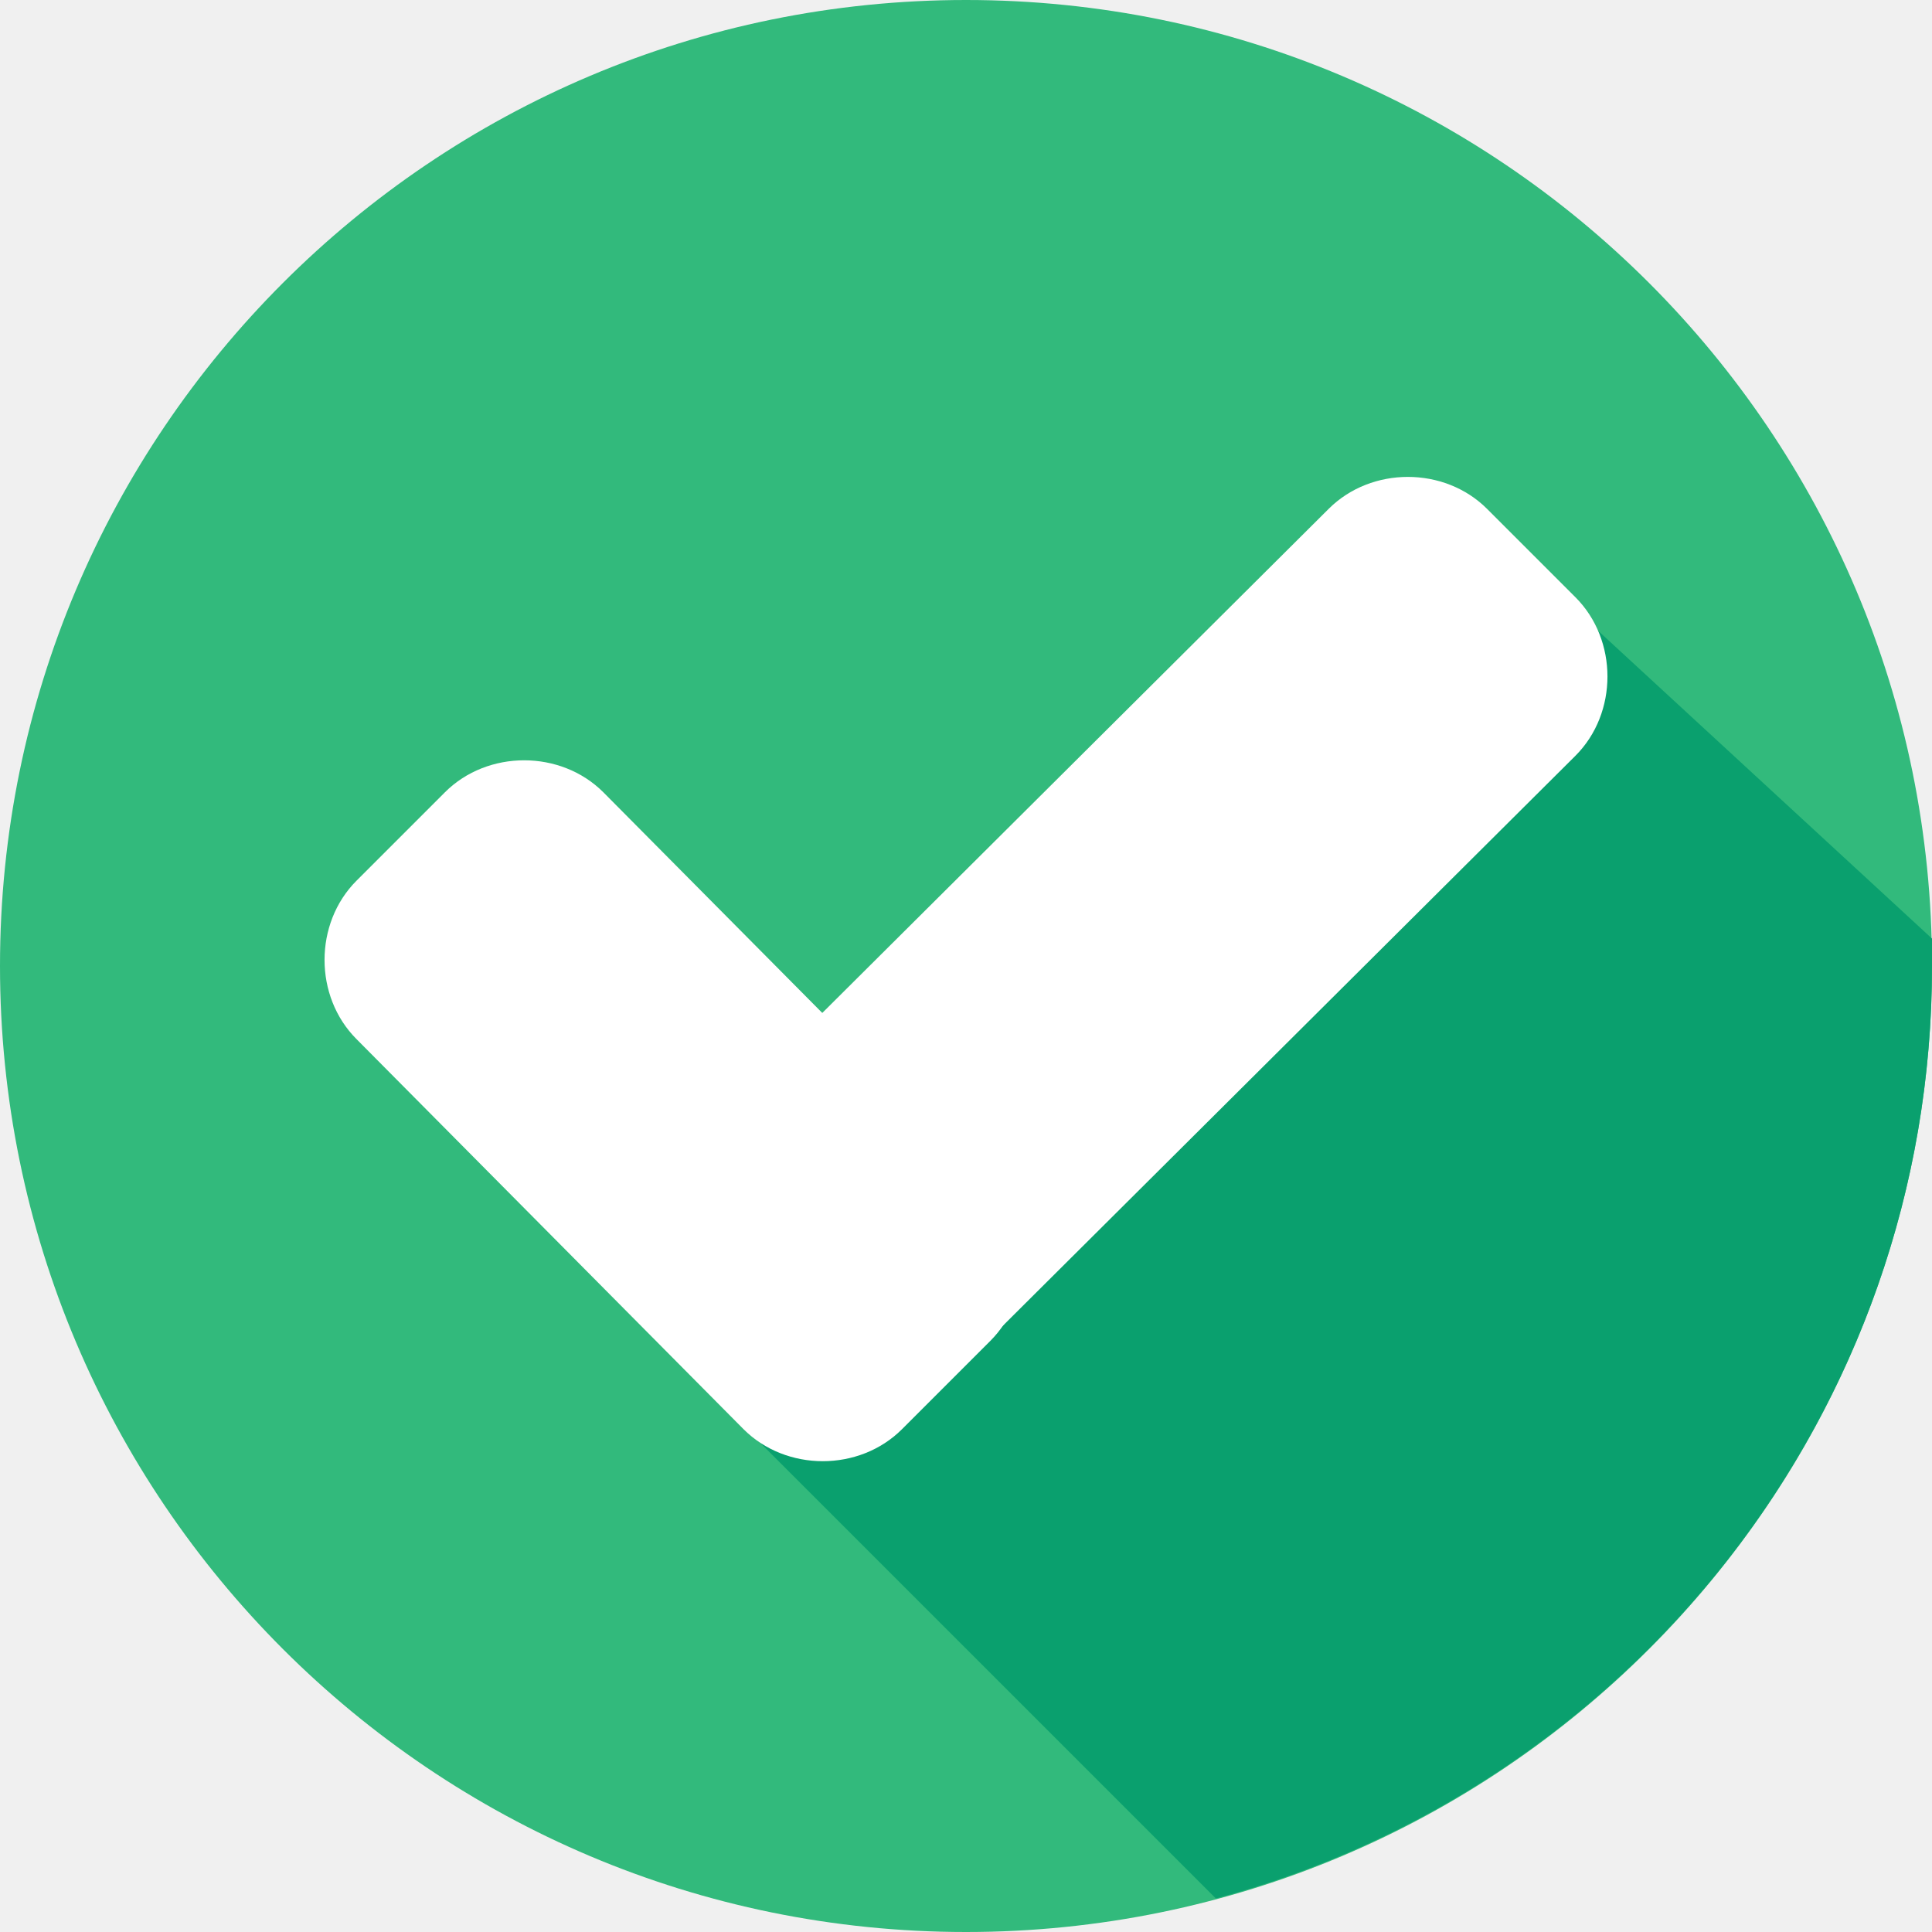
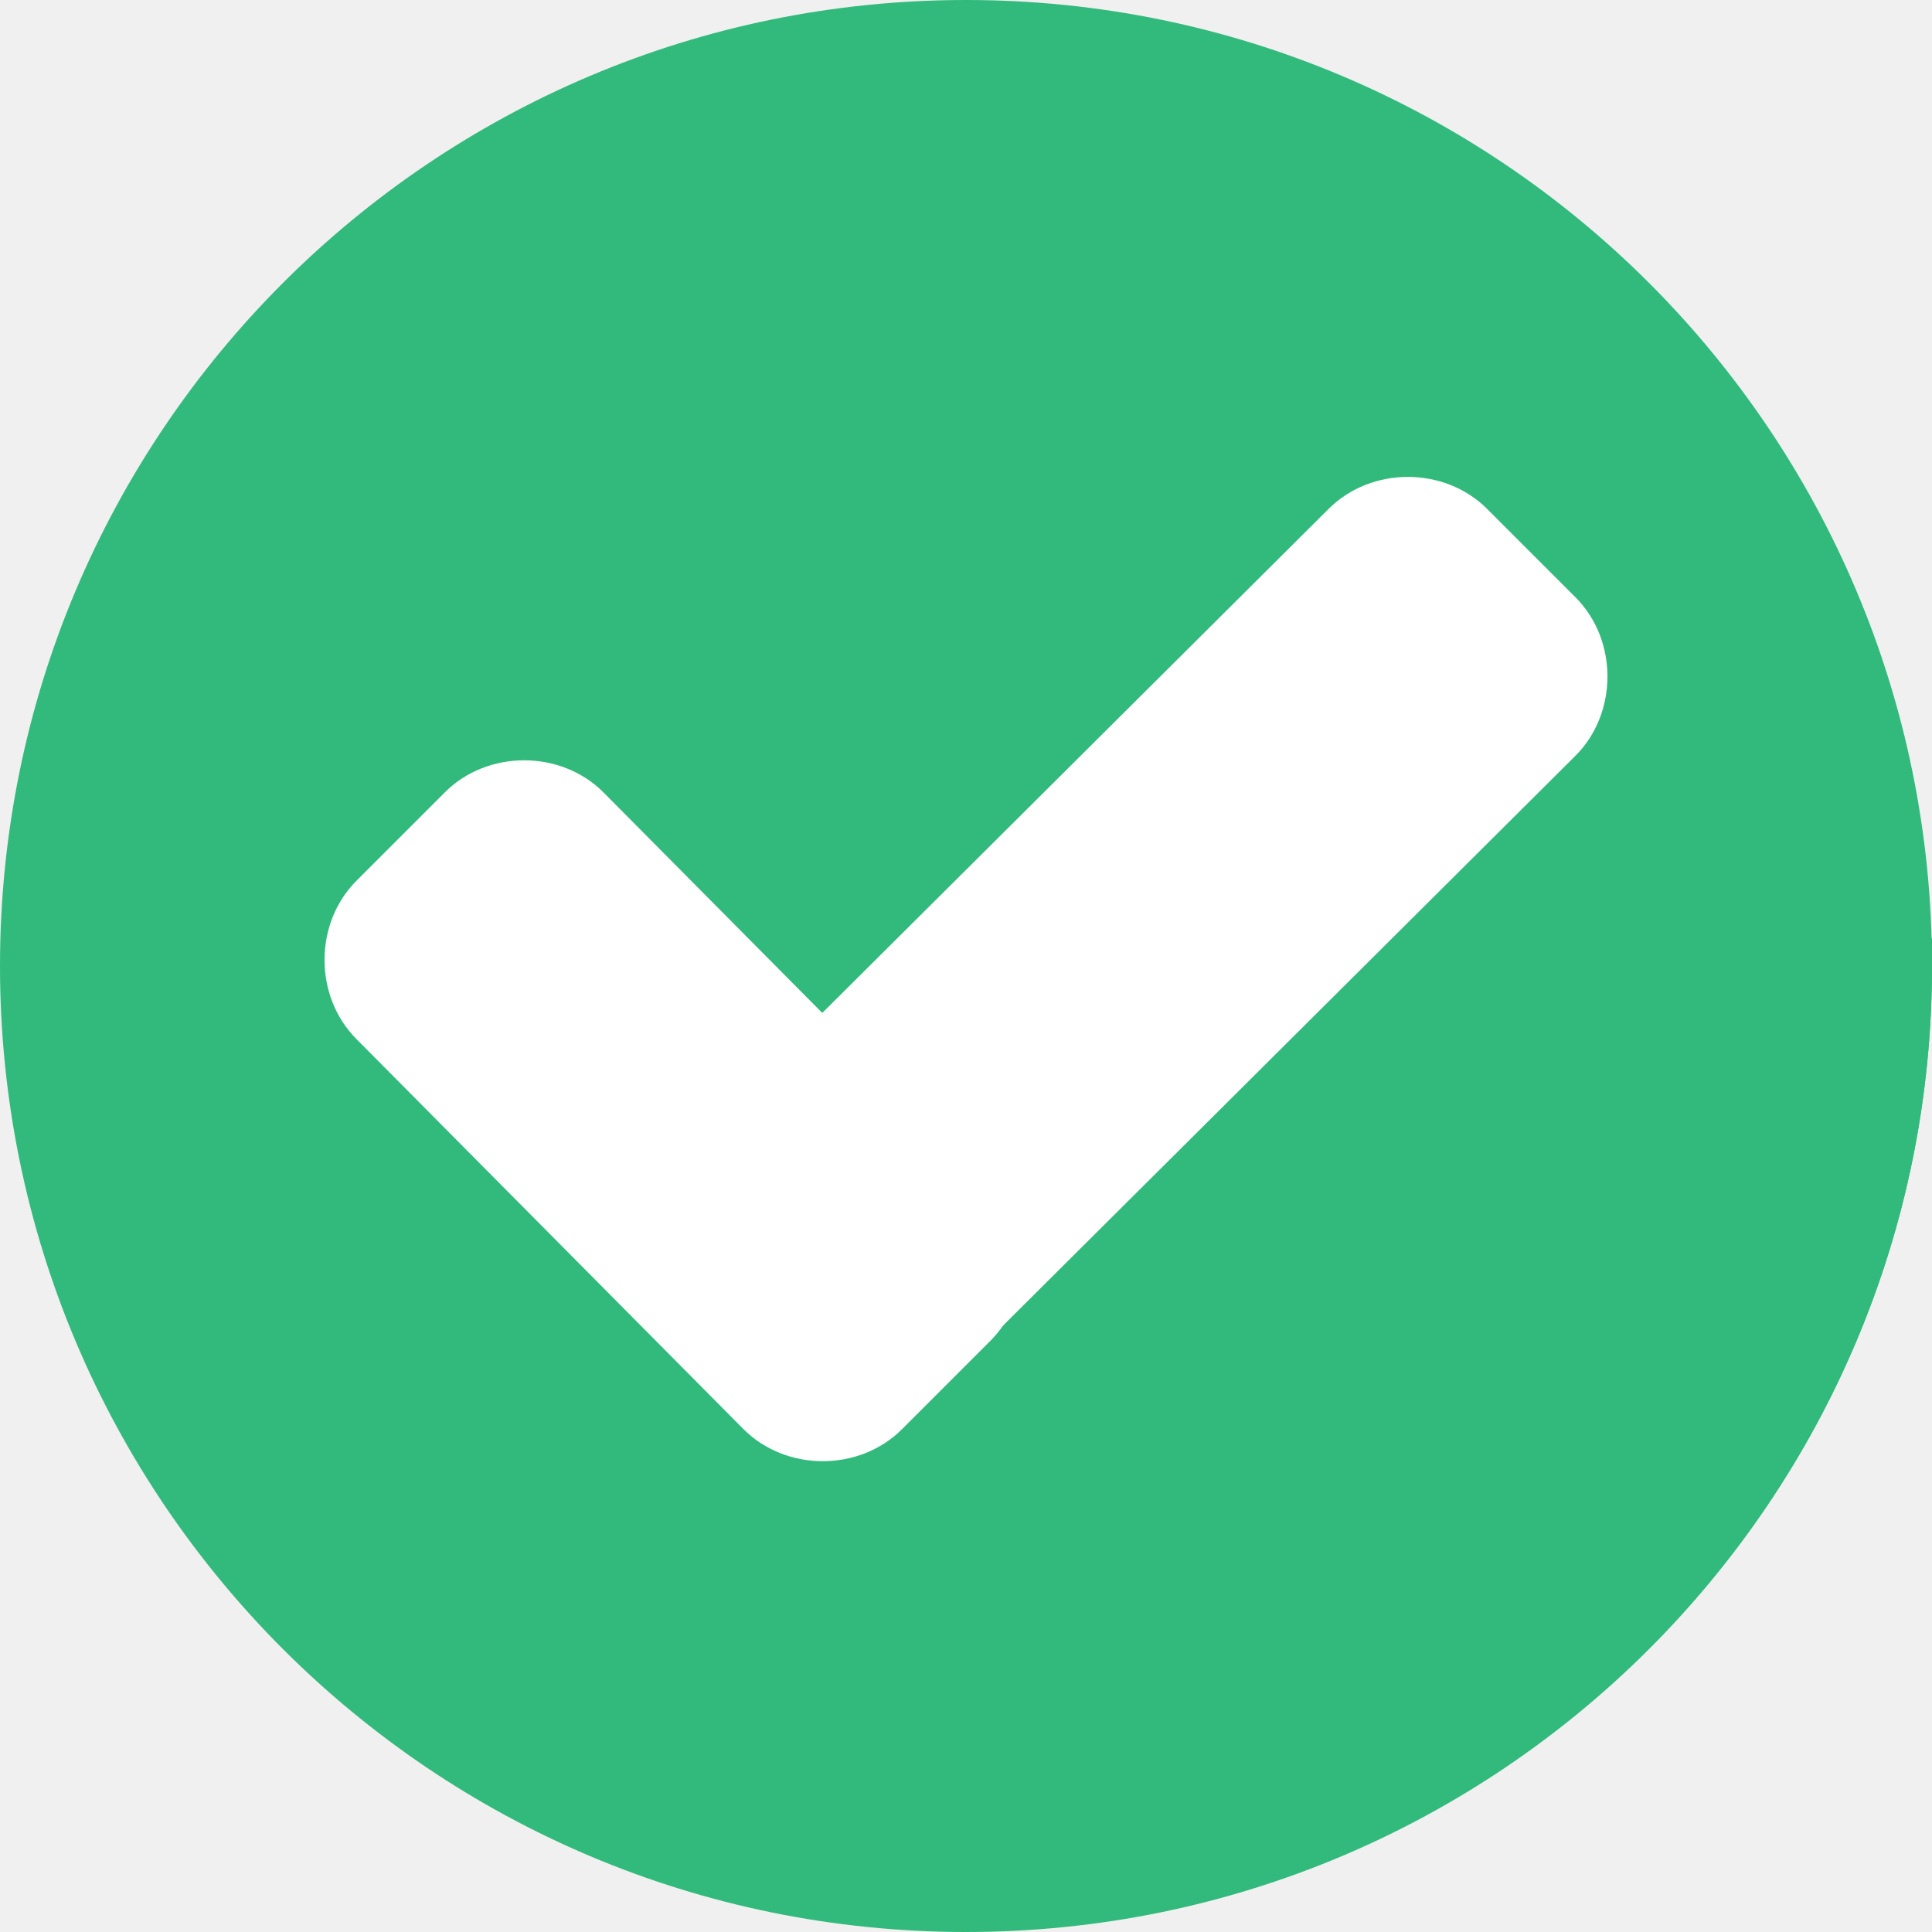
- <svg xmlns="http://www.w3.org/2000/svg" version="1.1" id="Layer_1" x="0px" y="0px" viewBox="0 0 507.2 507.2" style="enable-background:new 0 0 507.2 507.2;" xml:space="preserve">
-   <circle style="fill:#32BA7C;" cx="253.6" cy="253.6" r="253.6" />
-   <path style="fill:#0AA06E;" d="M188.8,368l130.4,130.4c108-28.8,188-127.2,188-244.8c0-2.4,0-4.8,0-7.2L404.8,152L188.8,368z" />
+ <svg xmlns="http://www.w3.org/2000/svg" version="1.1" width="512" height="512" x="0" y="0" viewBox="0 0 507.2 507.2" style="enable-background:new 0 0 512 512" xml:space="preserve" class="">
  <g>
-     <path style="fill:#FFFFFF;" d="M260,310.4c11.2,11.2,11.2,30.4,0,41.6l-23.2,23.2c-11.2,11.2-30.4,11.2-41.6,0L93.6,272.8   c-11.2-11.2-11.2-30.4,0-41.6l23.2-23.2c11.2-11.2,30.4-11.2,41.6,0L260,310.4z" />
-     <path style="fill:#FFFFFF;" d="M348.8,133.6c11.2-11.2,30.4-11.2,41.6,0l23.2,23.2c11.2,11.2,11.2,30.4,0,41.6l-176,175.2   c-11.2,11.2-30.4,11.2-41.6,0l-23.2-23.2c-11.2-11.2-11.2-30.4,0-41.6L348.8,133.6z" />
+     <circle cx="253.6" cy="253.6" r="253.6" style="" fill="#32ba7c" data-original="#32ba7c" class="" opacity="1" />
+     <path d="m188.8 368 130.4 130.4c108-28.8 188-127.2 188-244.8v-7.2L404.8 152l-216 216z" style="" fill="#32ba7c" data-original="#0aa06e" class="" opacity="1" />
+     <path d="M260 310.4c11.2 11.2 11.2 30.4 0 41.6l-23.2 23.2c-11.2 11.2-30.4 11.2-41.6 0L93.6 272.8c-11.2-11.2-11.2-30.4 0-41.6l23.2-23.2c11.2-11.2 30.4-11.2 41.6 0L260 310.4z" style="" fill="#ffffff" data-original="#ffffff" class="" />
+     <path d="M348.8 133.6c11.2-11.2 30.4-11.2 41.6 0l23.2 23.2c11.2 11.2 11.2 30.4 0 41.6l-176 175.2c-11.2 11.2-30.4 11.2-41.6 0l-23.2-23.2c-11.2-11.2-11.2-30.4 0-41.6l176-175.2z" style="" fill="#ffffff" data-original="#ffffff" class="" />
  </g>
-   <g>
- </g>
-   <g>
- </g>
-   <g>
- </g>
-   <g>
- </g>
-   <g>
- </g>
-   <g>
- </g>
-   <g>
- </g>
-   <g>
- </g>
-   <g>
- </g>
-   <g>
- </g>
-   <g>
- </g>
-   <g>
- </g>
-   <g>
- </g>
-   <g>
- </g>
-   <g>
- </g>
</svg>
